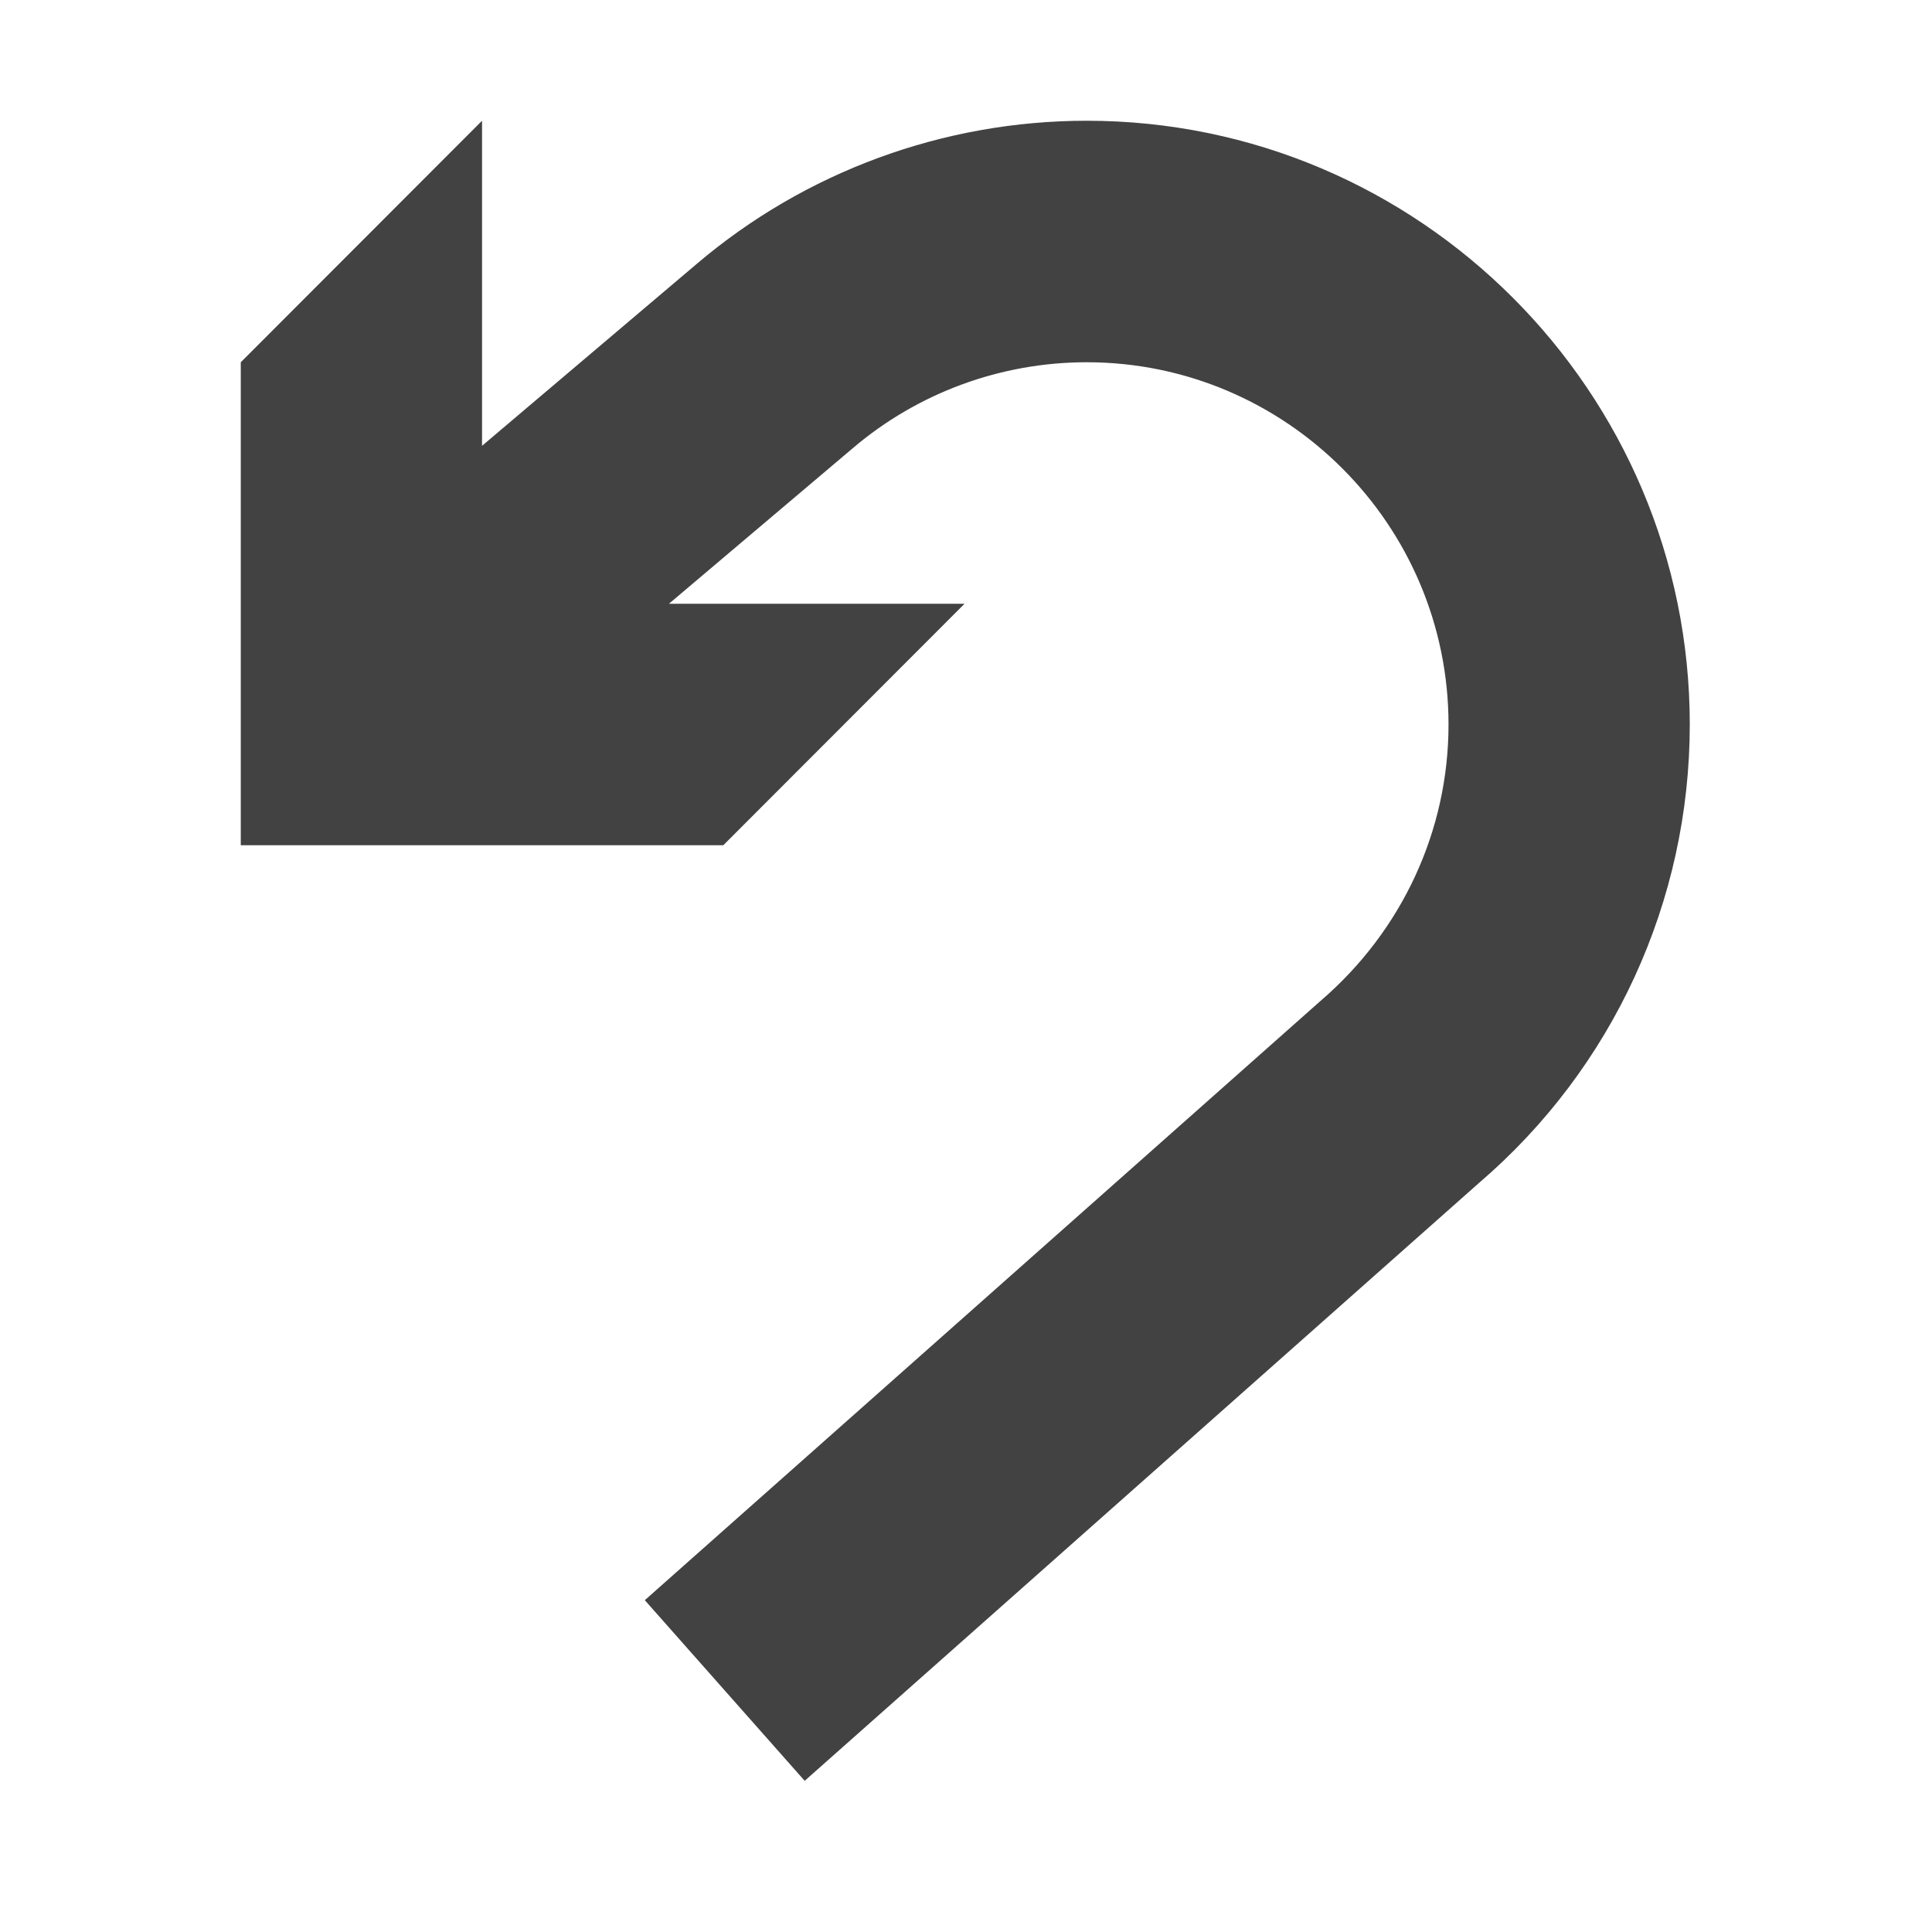
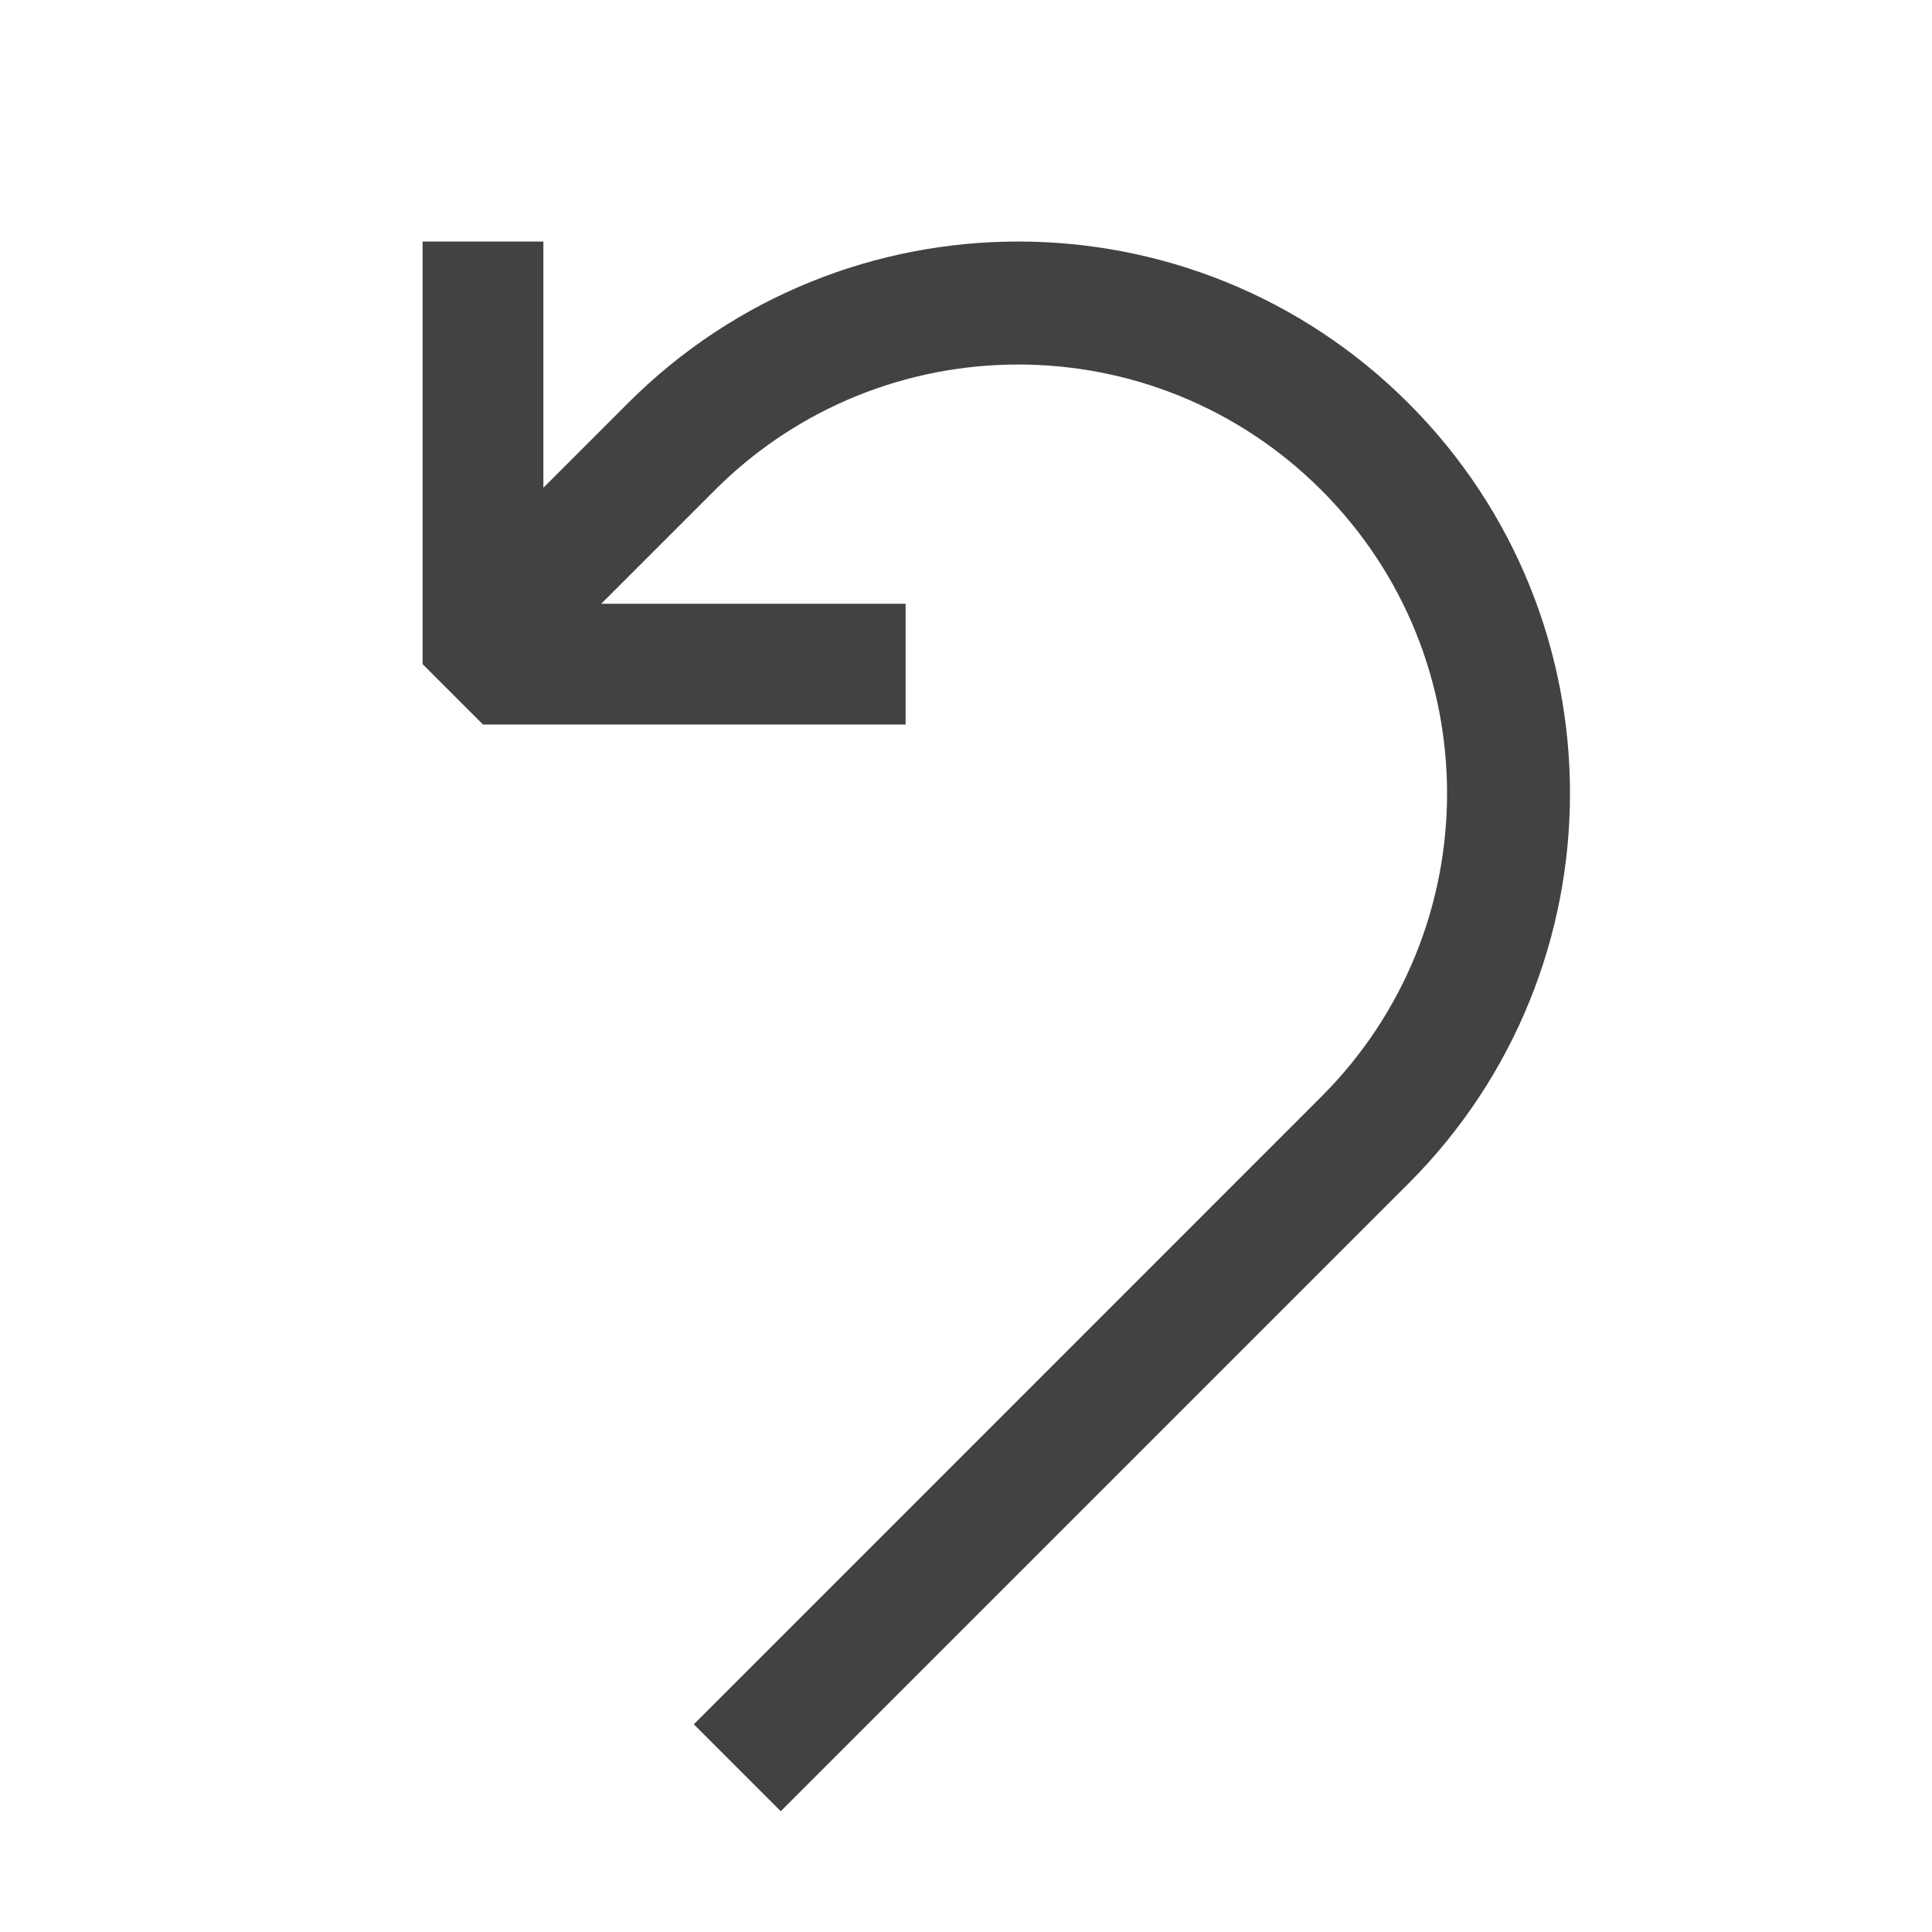
- <svg xmlns="http://www.w3.org/2000/svg" width="14" height="14" viewBox="-0.994 0 16 16" enable-background="new -0.994 0 16 16">
-   <path fill="#424242" d="M13 6c0 1.461-.636 2.846-1.746 3.797l-5.584 4.951-1.324-1.496 5.595-4.962c.678-.582 1.061-1.413 1.061-2.29 0-1.654-1.345-3-2.997-3-.71 0-1.399.253-1.938.713l-1.521 1.287h2.448l-1.998 2h-3.996v-4l1.998-2v2.692l1.775-1.504c.899-.766 2.047-1.188 3.232-1.188 2.754 0 4.995 2.243 4.995 5z" />
+ <svg xmlns="http://www.w3.org/2000/svg" width="16" height="16" viewBox="0 0 16 16" fill="none">
+   <path fill-rule="evenodd" clip-rule="evenodd" d="M3.5 2V5.5L4 6H7.5V5H4.979L5.92 4.059C7.308 2.672 9.557 2.672 10.943 4.059C12.331 5.446 12.331 7.695 10.943 9.082L5.746 14.28L6.466 15L11.664 9.802C13.448 8.017 13.448 5.123 11.664 3.339C9.879 1.554 6.985 1.554 5.2 3.339L4.5 4.039V2H3.5Z" fill="#424242" />
</svg>
